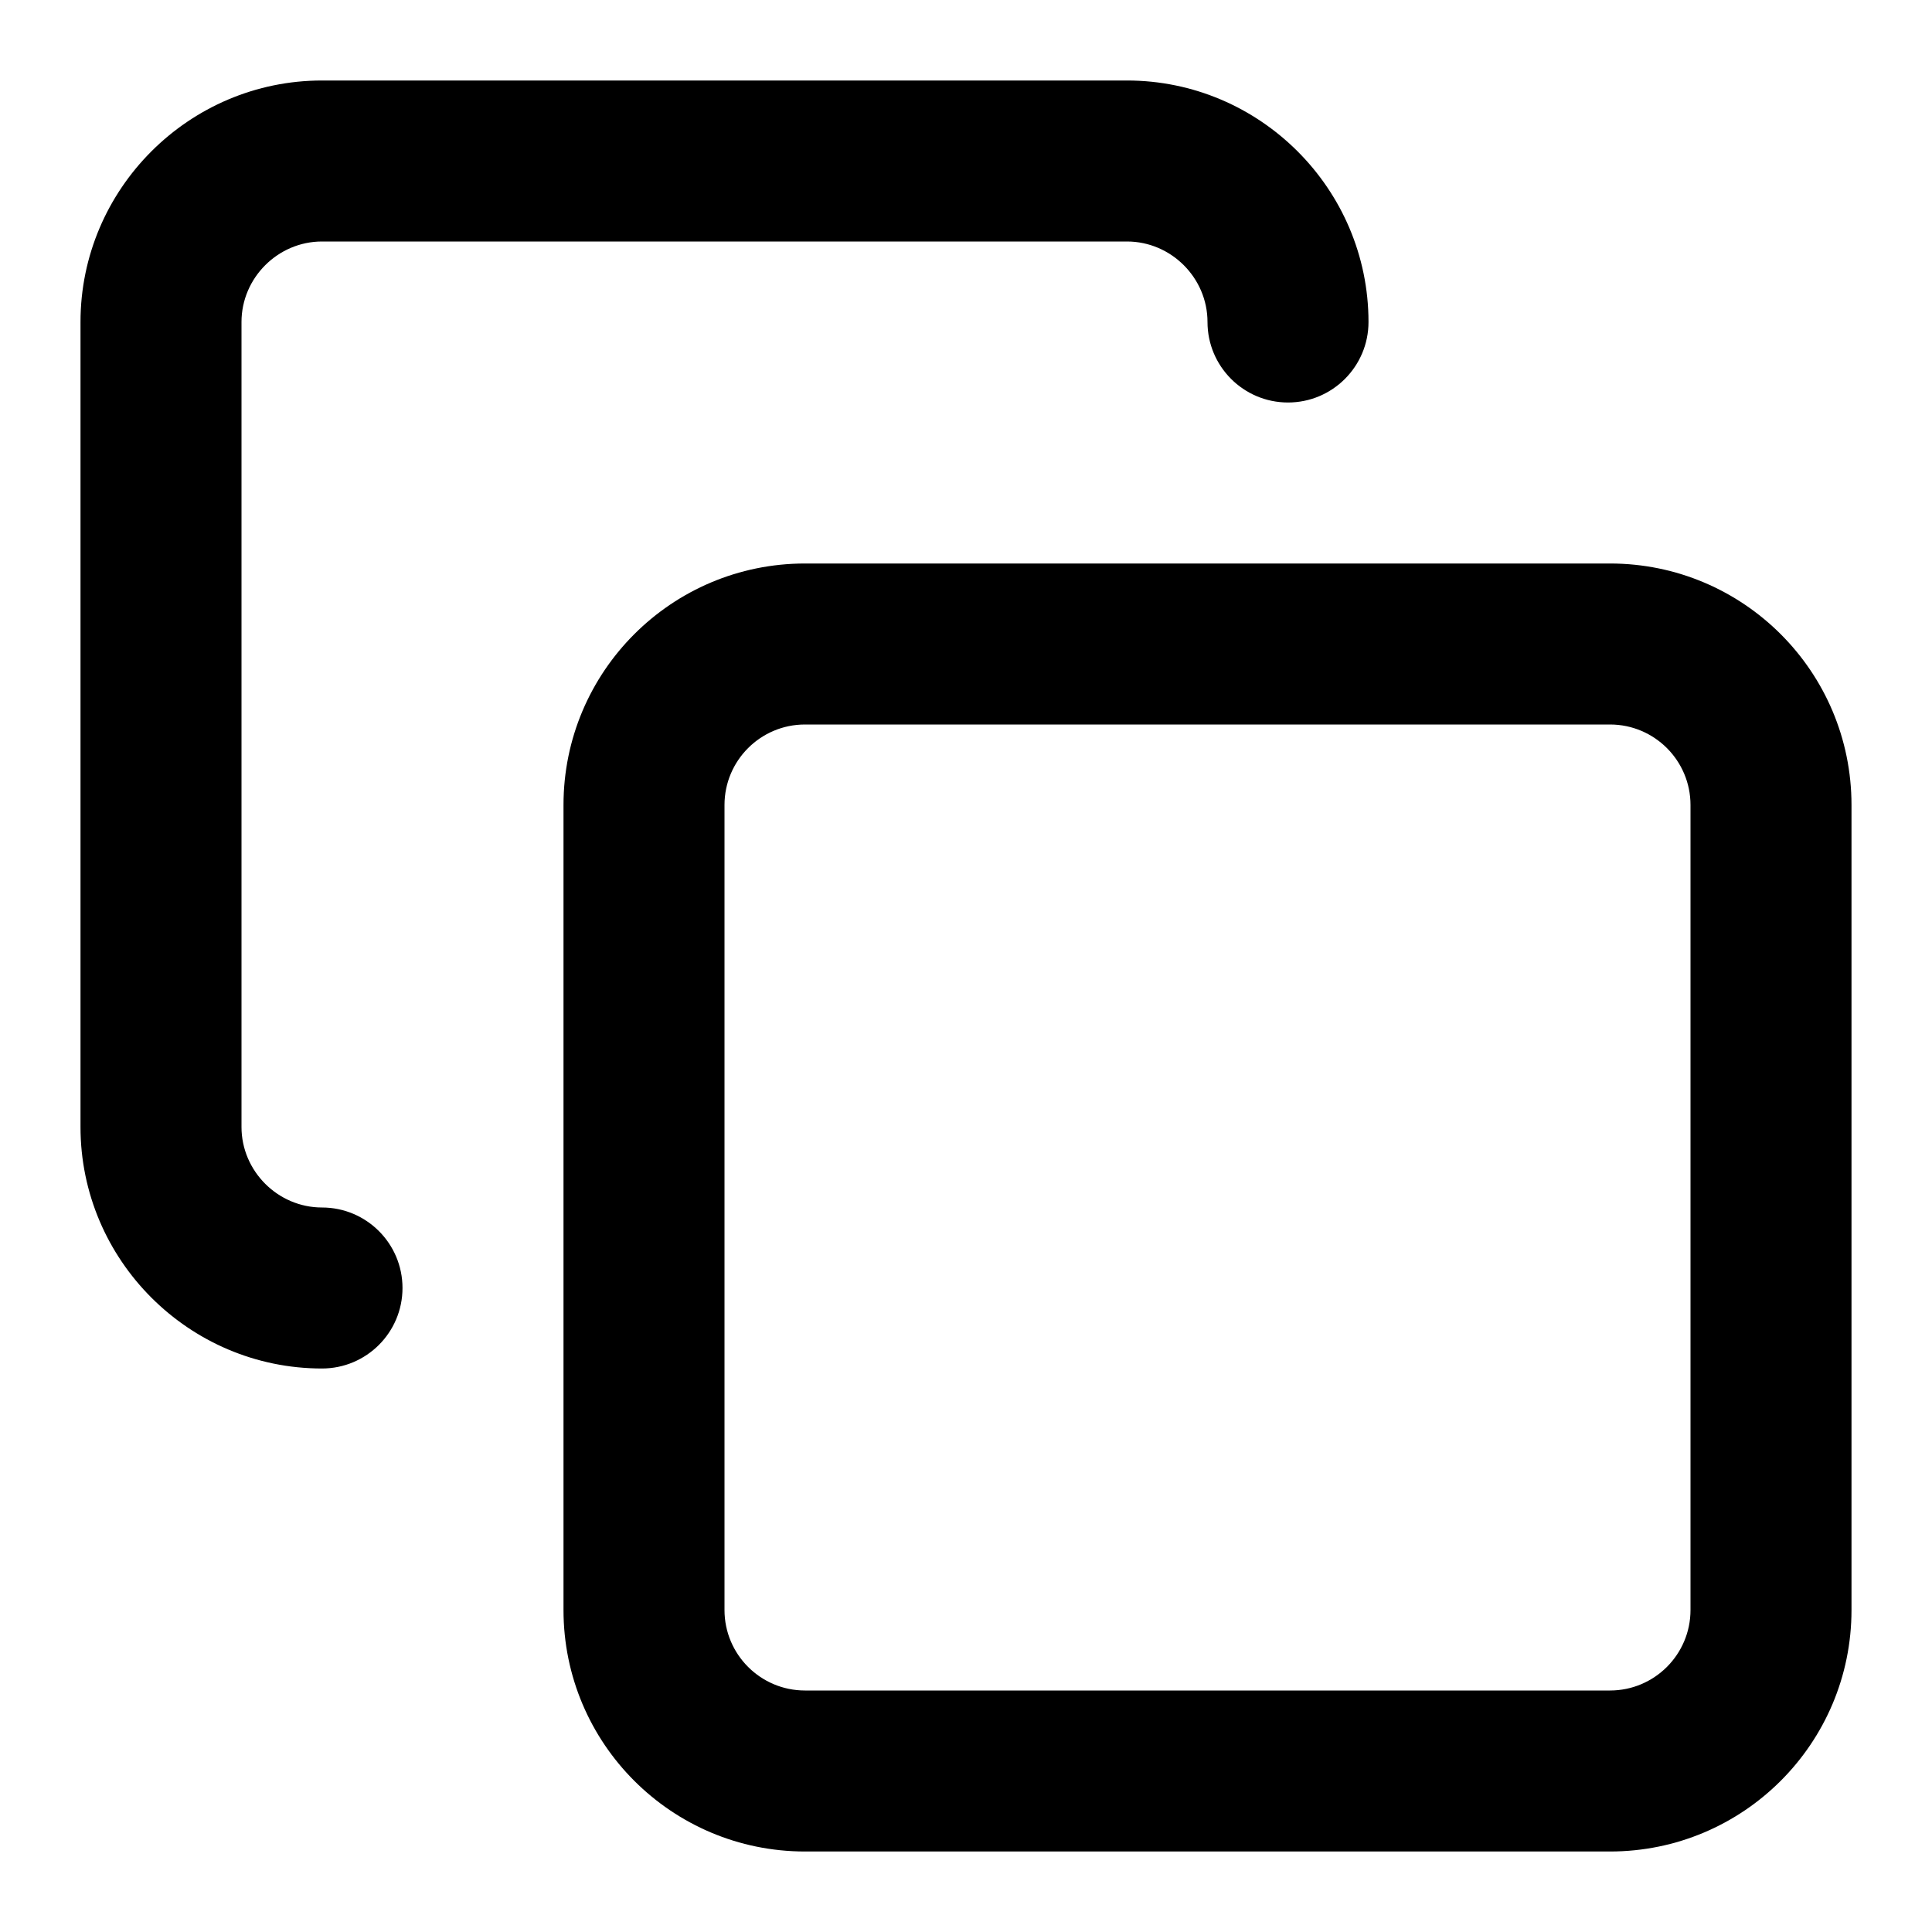
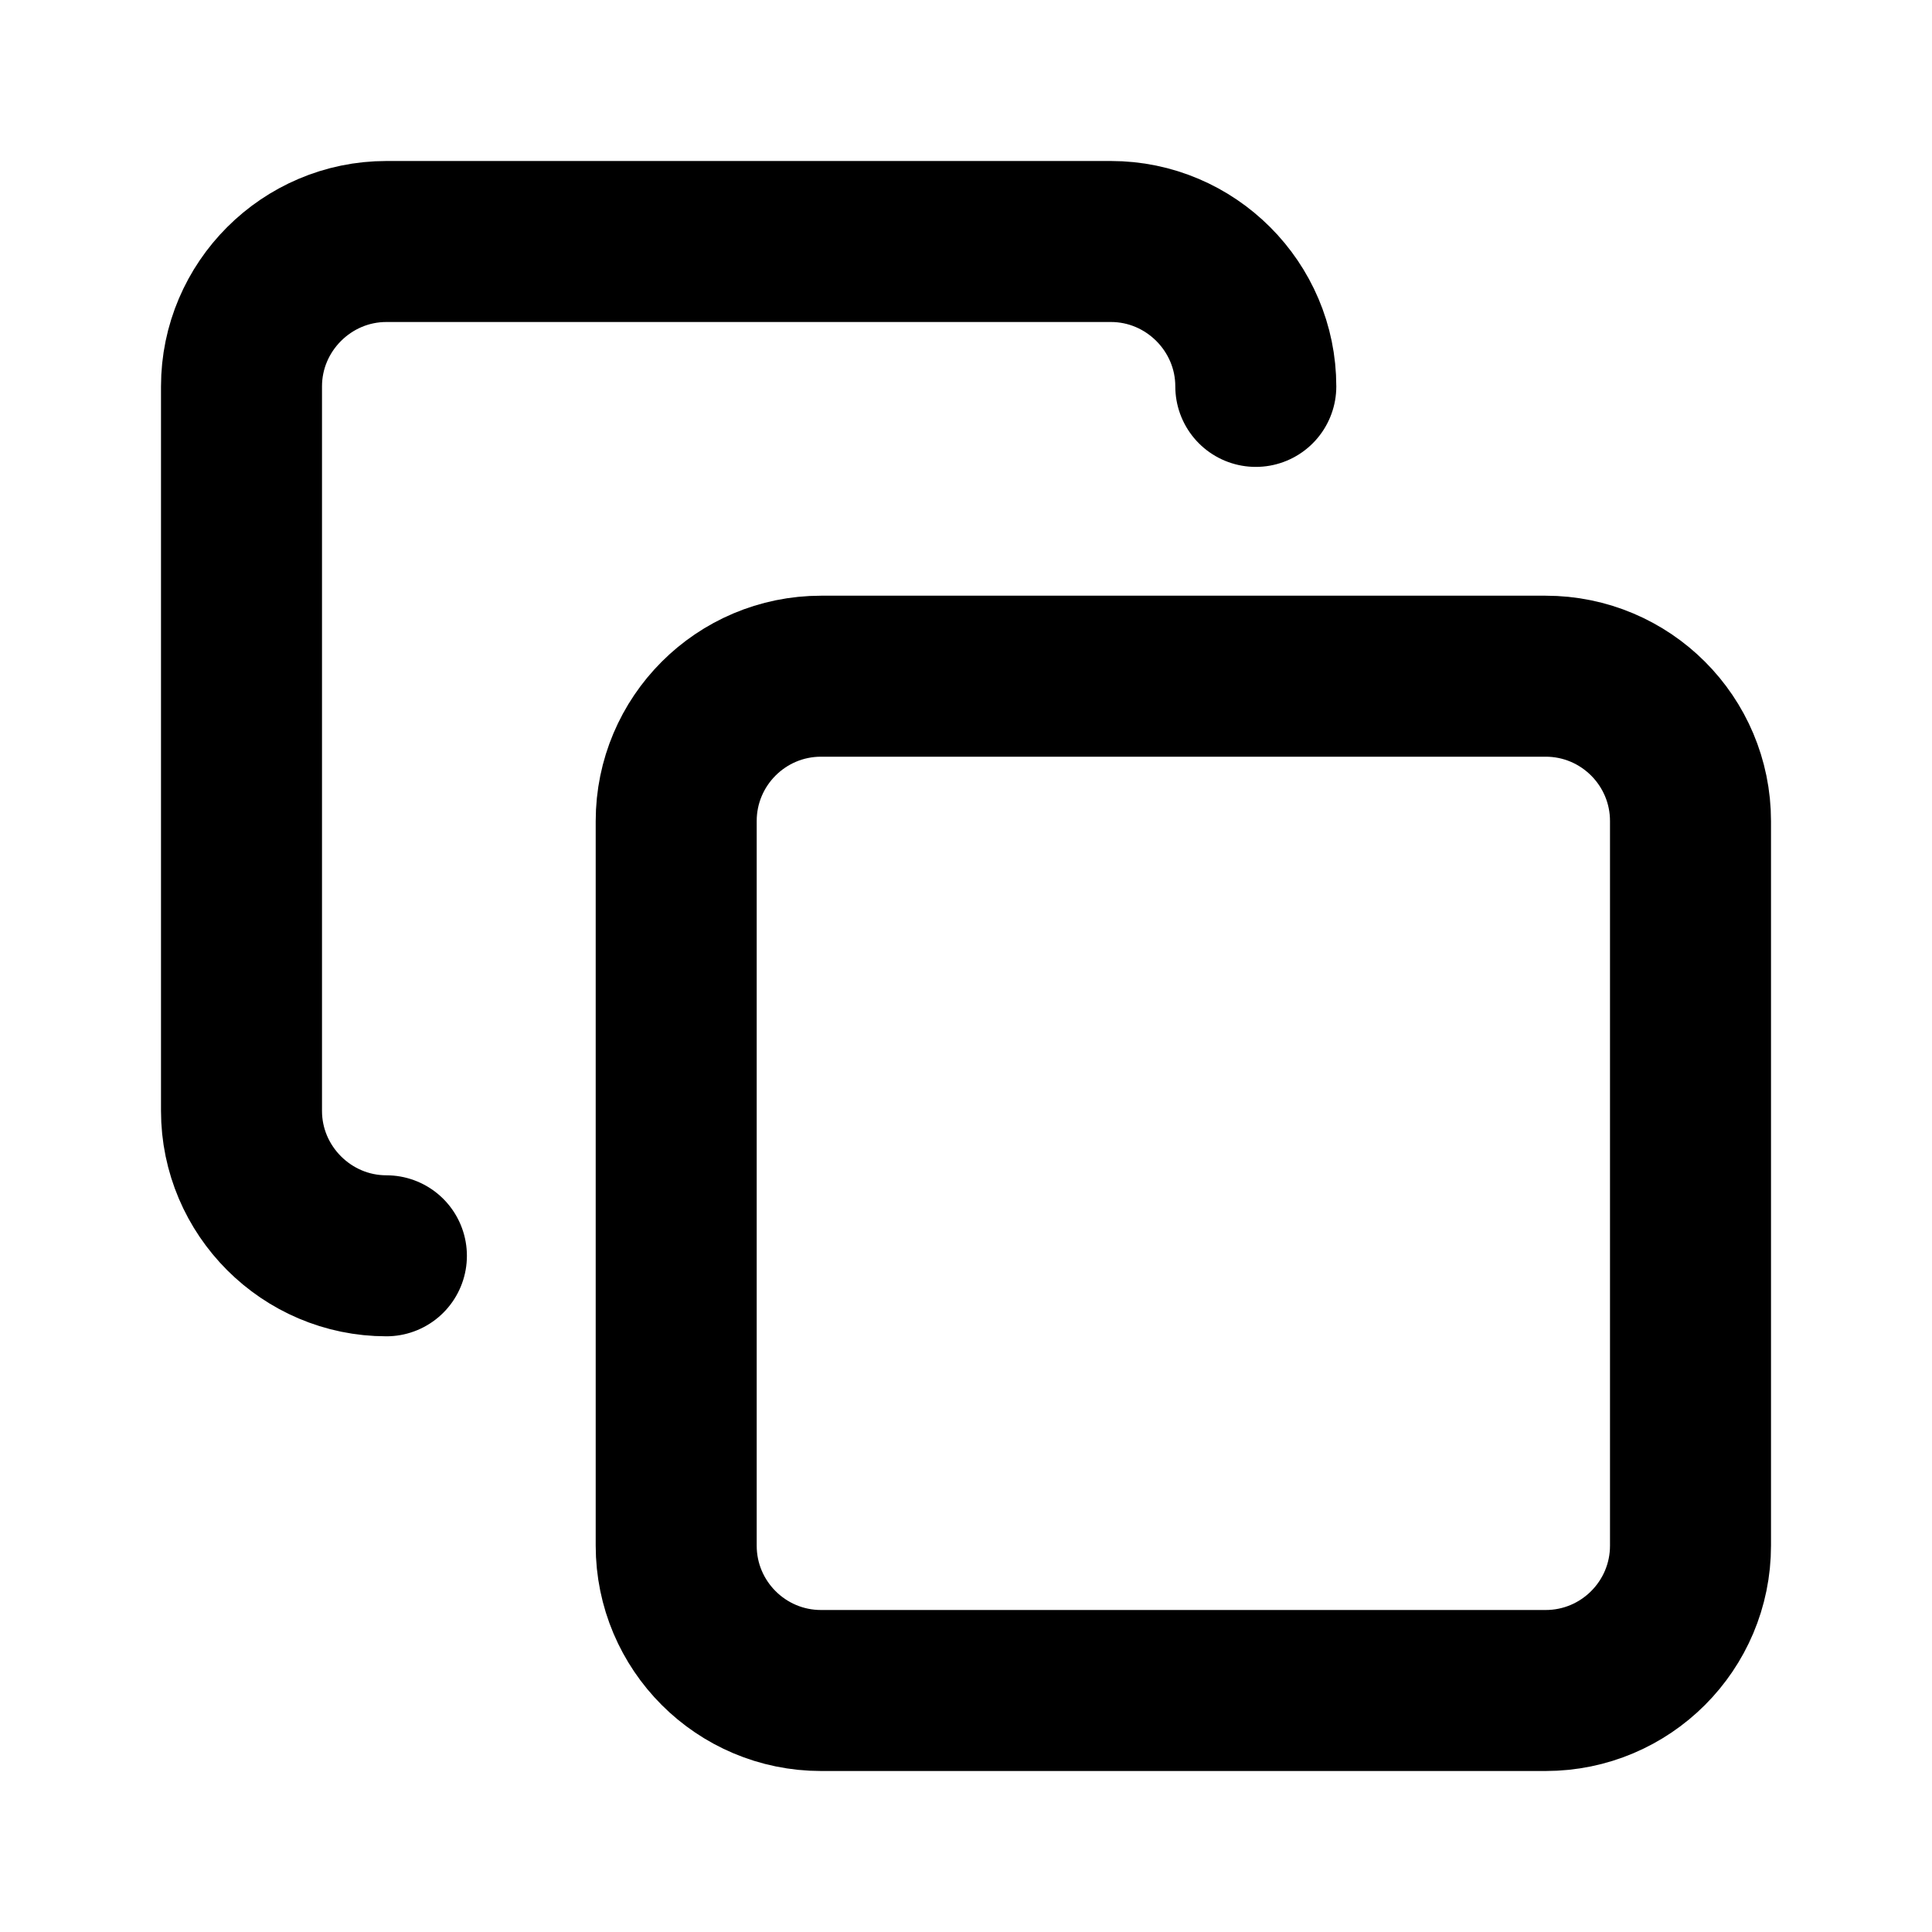
<svg xmlns="http://www.w3.org/2000/svg" width="24" height="24" viewBox="0 0 24 24" fill="none">
-   <path fill-rule="evenodd" clip-rule="evenodd" d="M10 9C9.448 9 9 9.448 9 10V20C9 20.552 9.448 21 10 21H20C20.552 21 21 20.552 21 20V10C21 9.448 20.552 9 20 9H10ZM7 10C7 8.343 8.343 7 10 7H20C21.657 7 23 8.343 23 10V20C23 21.657 21.657 23 20 23H10C8.343 23 7 21.657 7 20V10Z" fill="currentColor" />
-   <path fill-rule="evenodd" clip-rule="evenodd" d="M4 3C3.452 3 3 3.452 3 4V14C3 14.548 3.452 15 4 15C4.552 15 5 15.448 5 16C5 16.552 4.552 17 4 17C2.348 17 1 15.652 1 14V4C1 2.348 2.348 1 4 1H14C15.652 1 17 2.348 17 4C17 4.552 16.552 5 16 5C15.448 5 15 4.552 15 4C15 3.452 14.548 3 14 3H4Z" fill="currentColor" />
+   <path d="M4.8 15.6C3.81 15.6 3 14.79 3 13.8V4.8C3 3.81 3.81 3 4.8 3H13.8C14.79 3 15.6 3.81 15.6 4.8M10.2 8.4H19.2C20.194 8.4 21 9.206 21 10.2V19.2C21 20.194 20.194 21 19.2 21H10.2C9.206 21 8.4 20.194 8.4 19.2V10.2C8.4 9.206 9.206 8.4 10.2 8.4Z" stroke="currentColor" stroke-width="2" stroke-linecap="round" stroke-linejoin="round" />
</svg>
